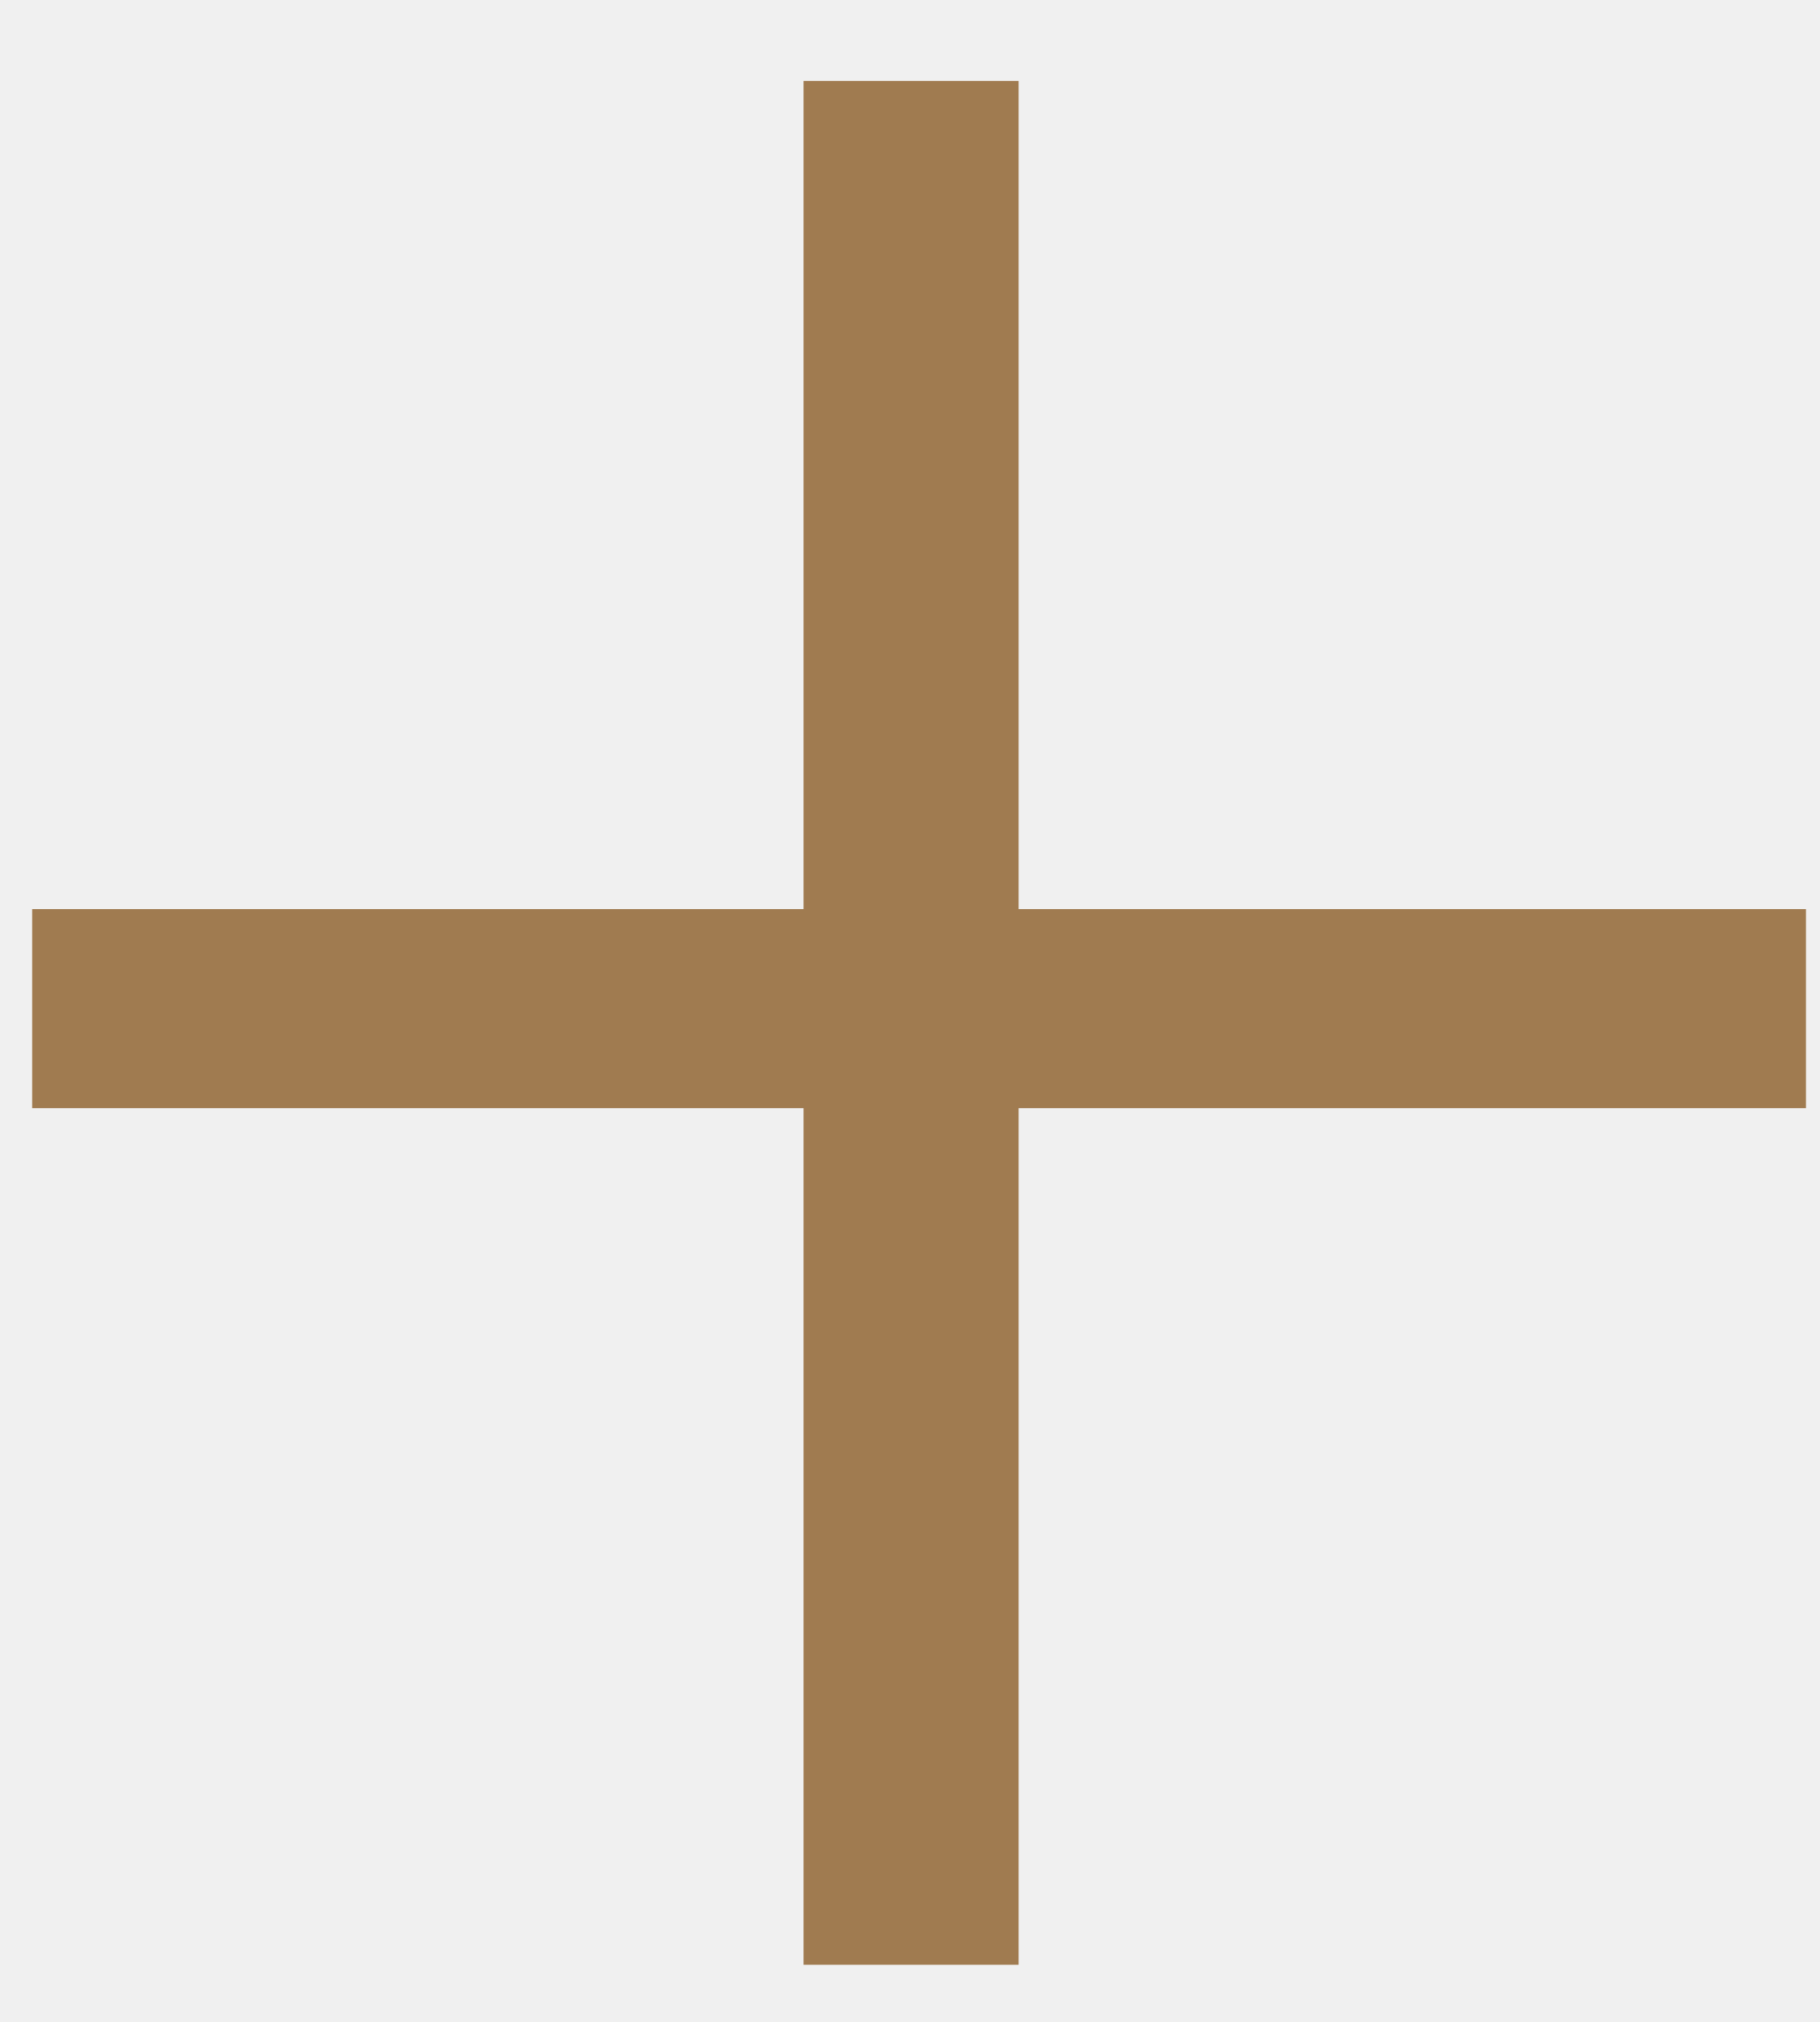
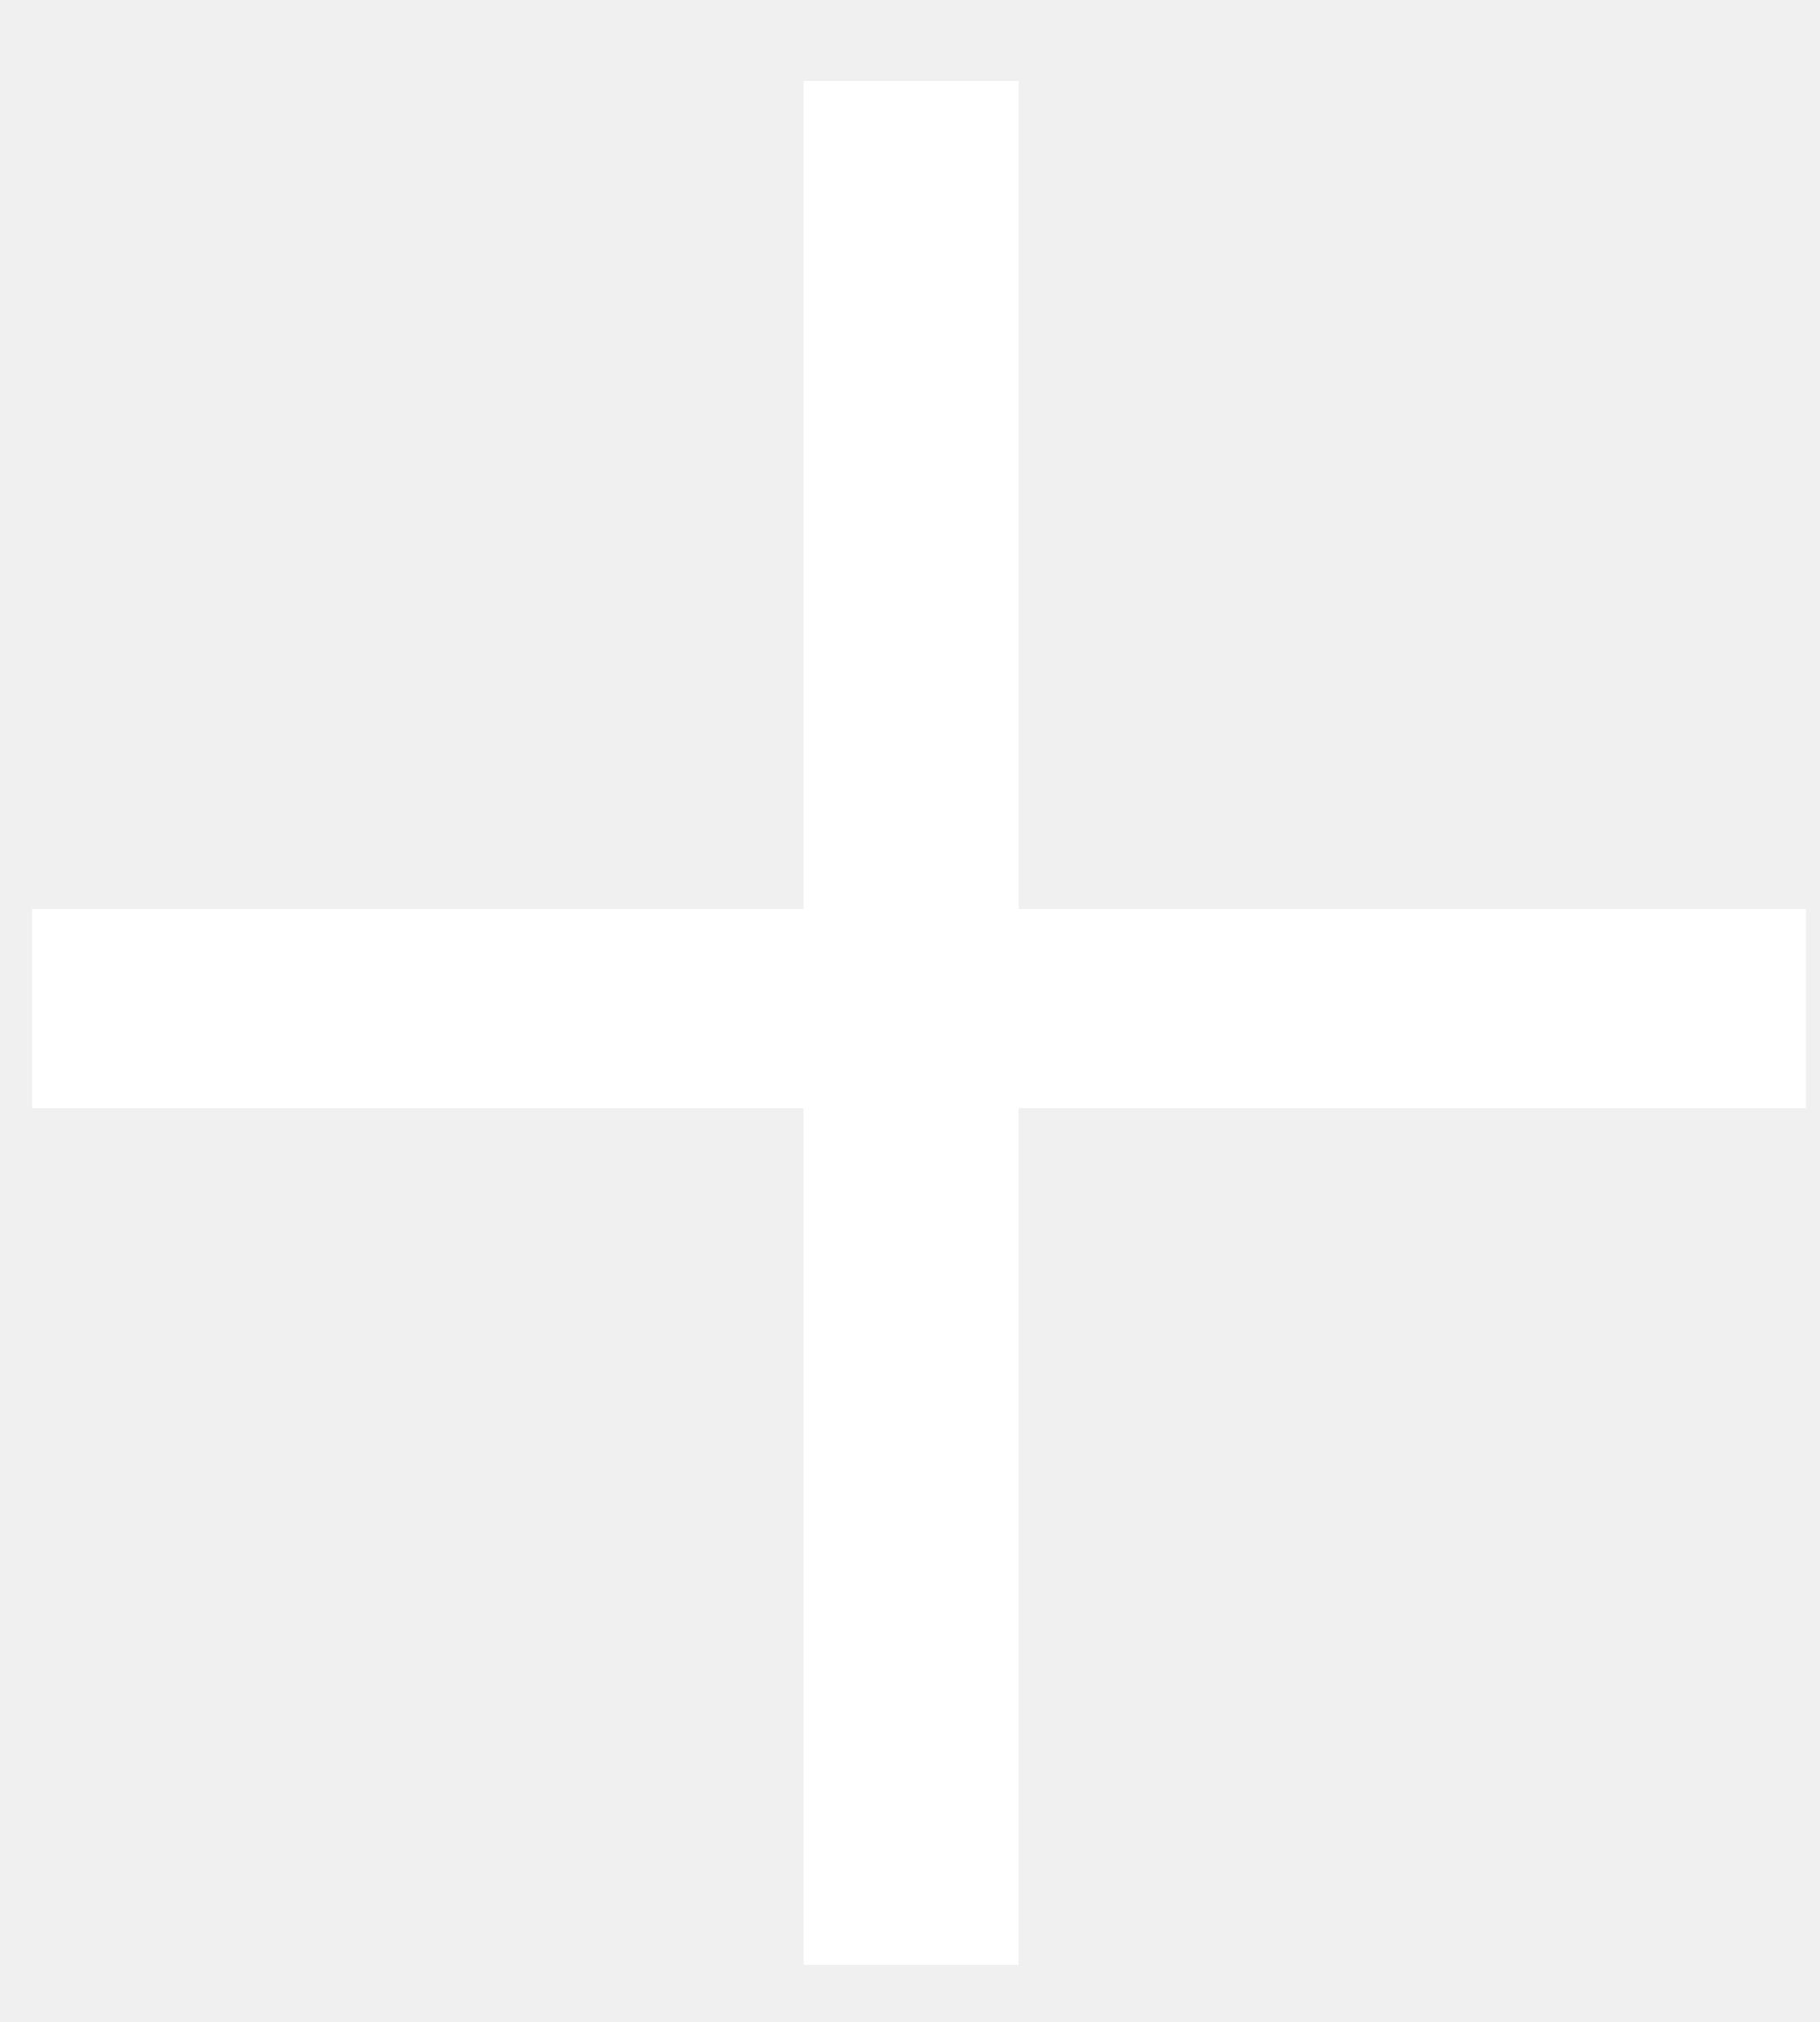
<svg xmlns="http://www.w3.org/2000/svg" width="18" height="20" viewBox="0 0 18 20" fill="none">
-   <path d="M10.074 8.992H17.861V10.961H10.074V19.434H7.947V10.961H0.318V8.992H7.947V0.801H10.074V8.992Z" fill="#A07B50" />
+   <path d="M10.074 8.992H17.861V10.961H10.074V19.434H7.947V10.961H0.318V8.992H7.947V0.801H10.074V8.992Z" fill="#fff" />
</svg>
